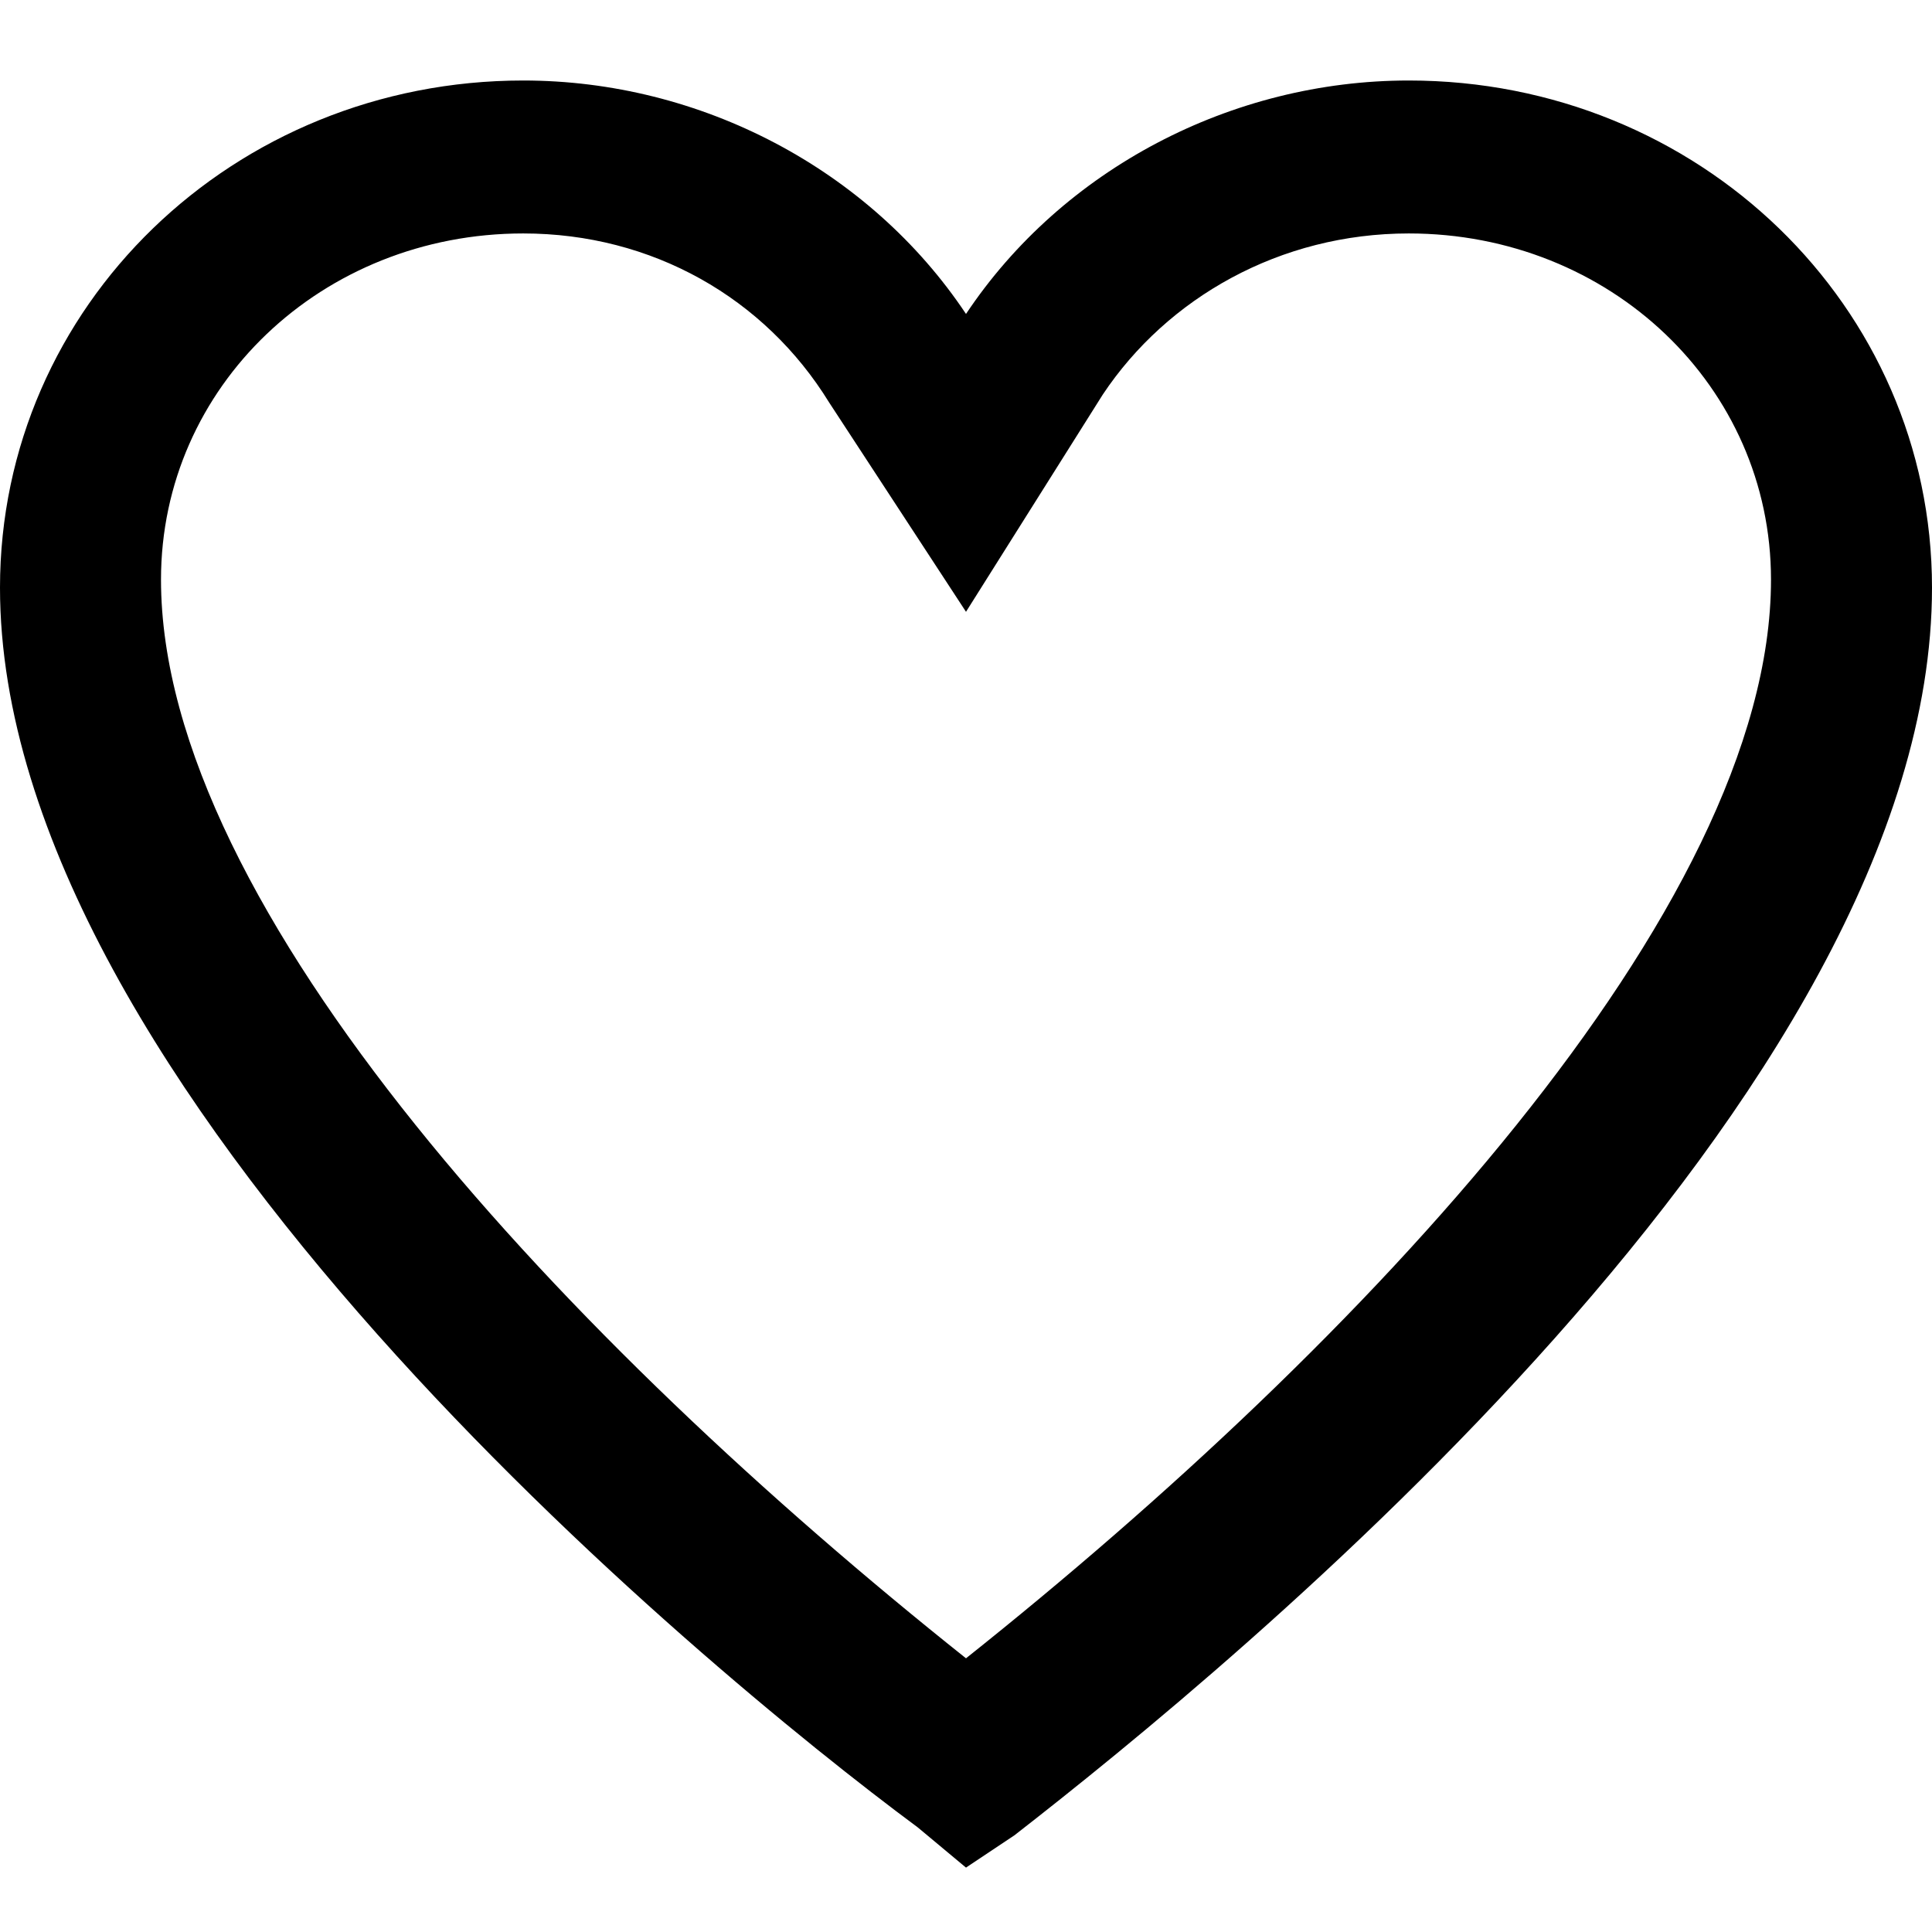
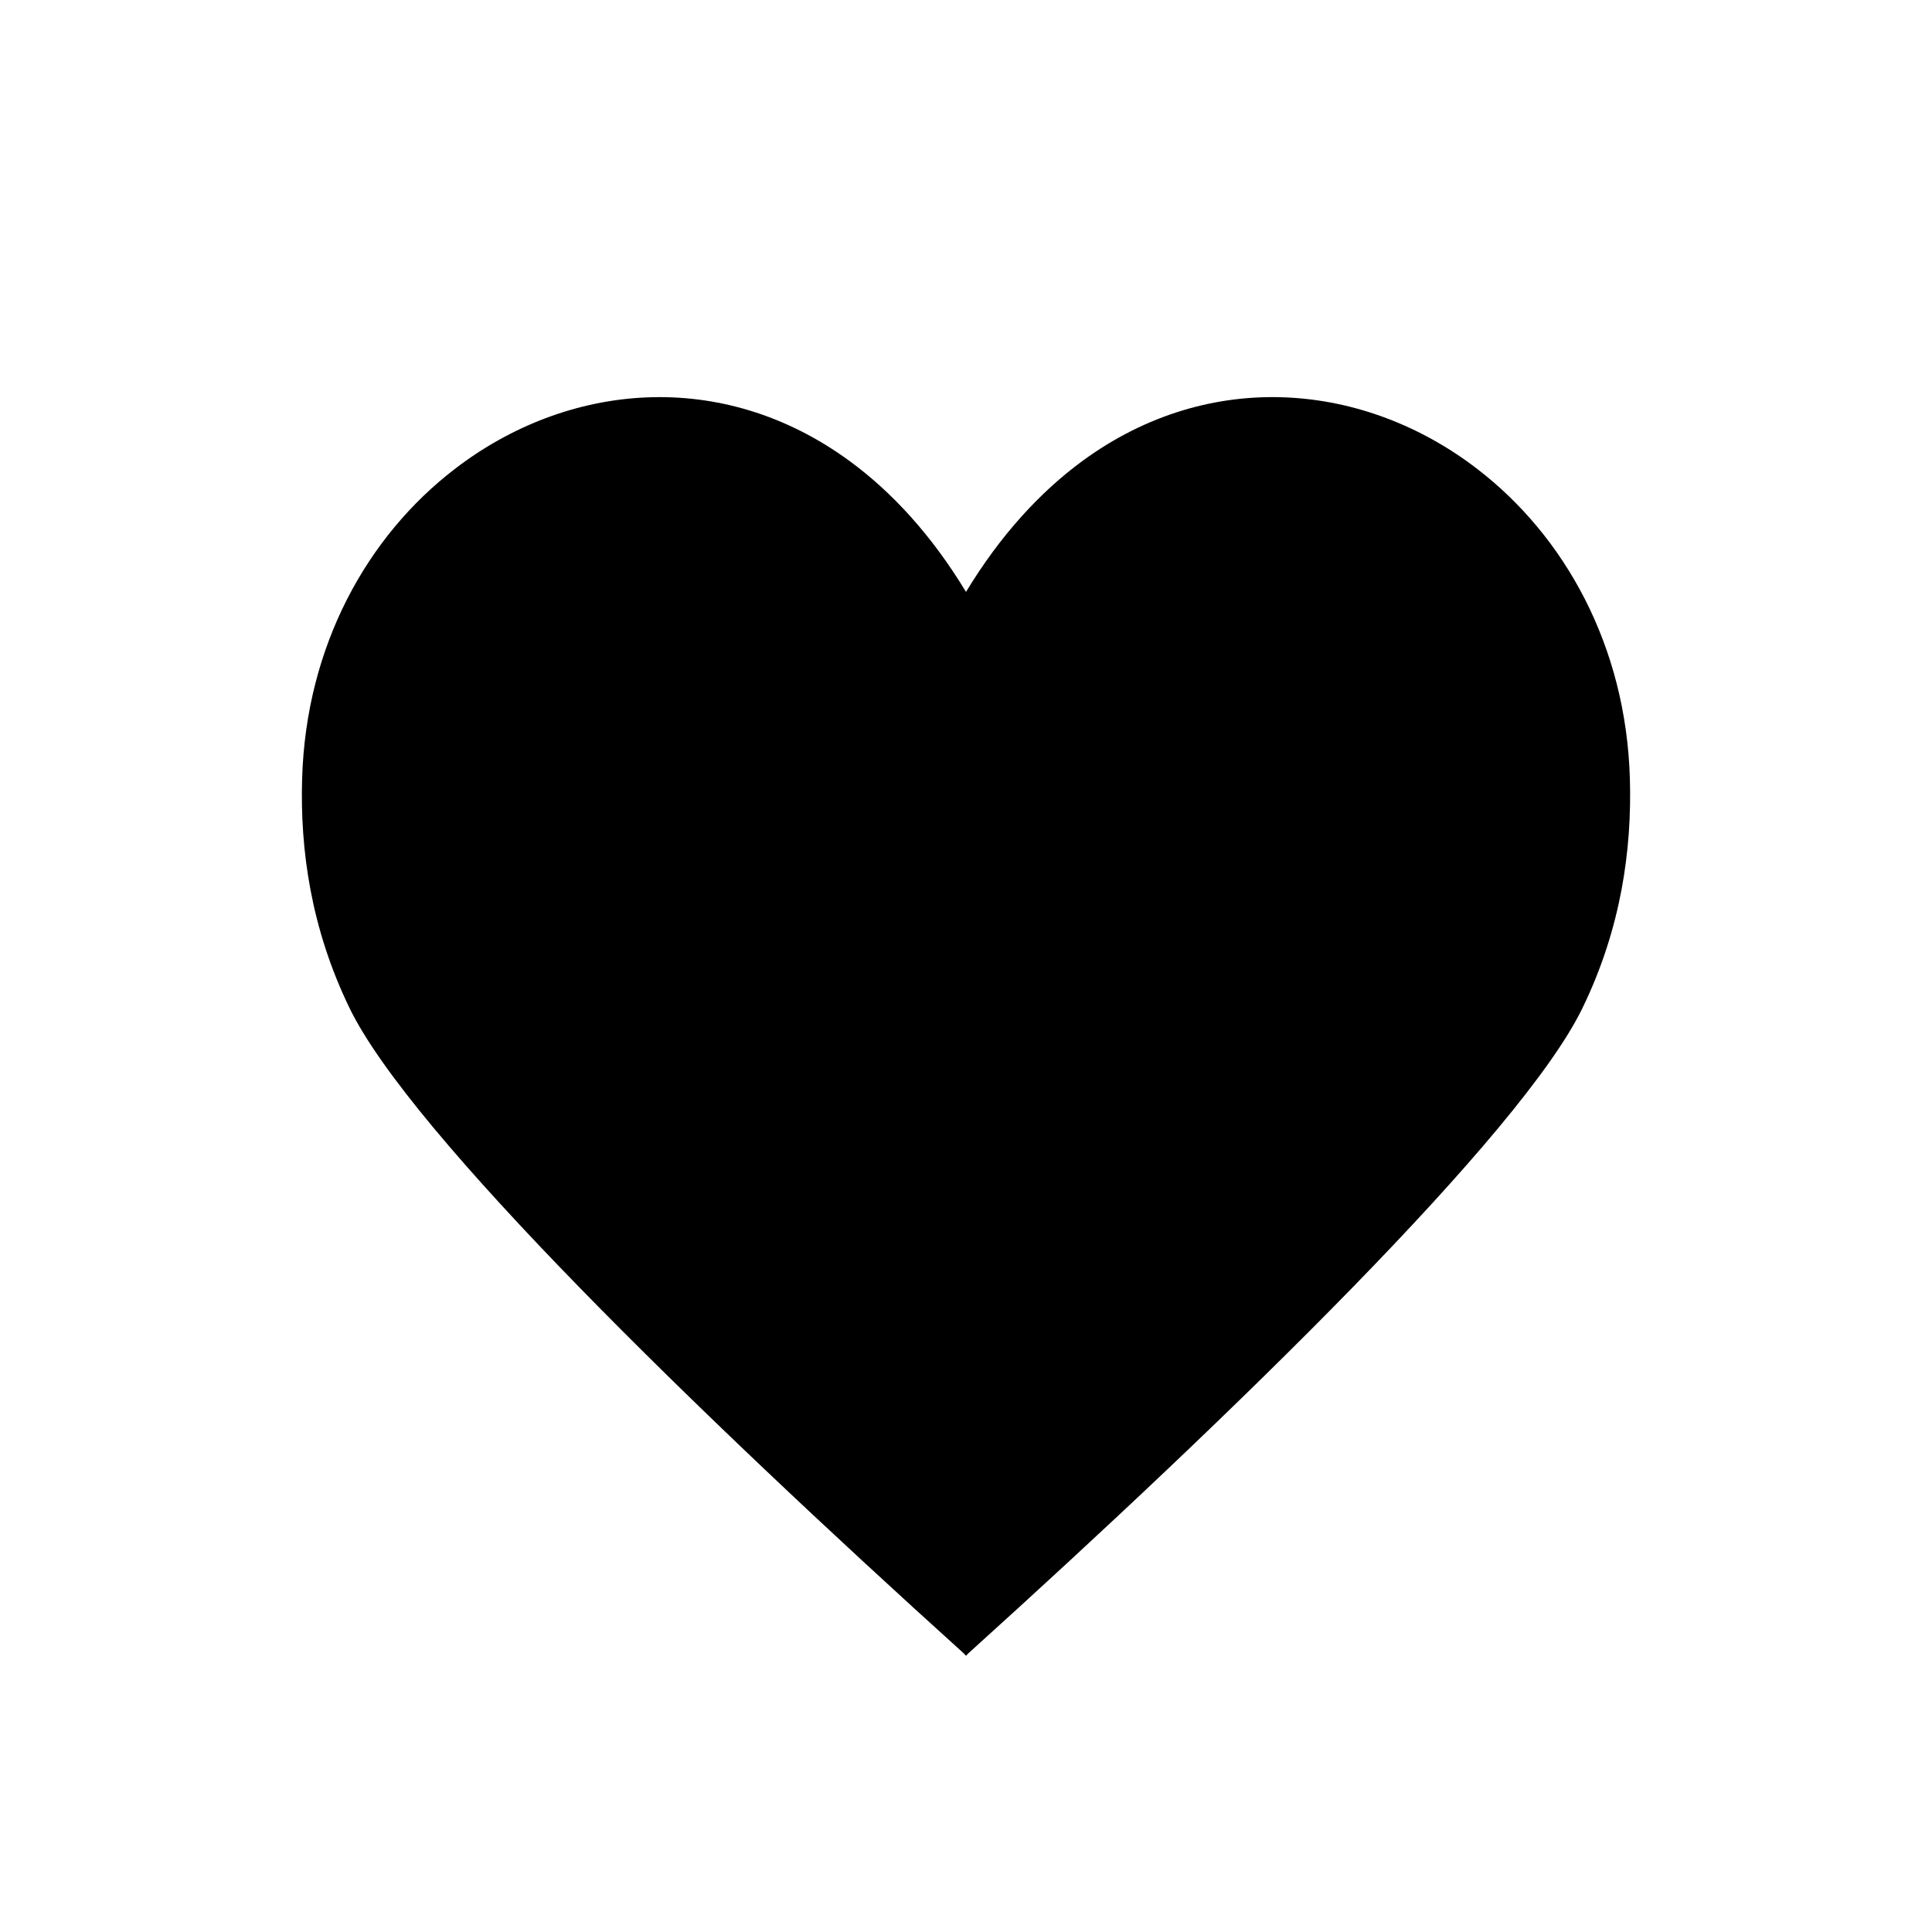
- <svg xmlns="http://www.w3.org/2000/svg" fill="#000000" height="20px" width="20px" version="1.1" id="XMLID_298_" viewBox="0 0 24 24" xml:space="preserve">
-   <g id="favorite">
-     <path d="M12,23.2l-0.6-0.5C8.7,20.7,0,13.5,0,7.3C0,3.8,2.9,1,6.5,1c2.2,0,4.3,1.1,5.5,2.9l0,0l0,0C13.2,2.1,15.3,1,17.5,1   C21.1,1,24,3.8,24,7.3c0,6.3-8.7,13.4-11.4,15.5L12,23.2z M6.5,2.9C4,2.9,2,4.8,2,7.2c0,4.1,5.1,9.5,10,13.4   c4.9-3.9,10-9.3,10-13.4c0-2.4-2-4.3-4.5-4.3c-1.6,0-3,0.8-3.8,2L12,7.6L10.3,5C9.5,3.7,8.1,2.9,6.5,2.9z" />
-   </g>
+ <svg xmlns="http://www.w3.org/2000/svg" fill="#000000" width="20px" height="20px" viewBox="0 0 32 32">
+   <path d="M26.996 12.898c-.064-2.207-1.084-4.021-2.527-5.13-1.856-1.428-4.415-1.69-6.542-.132-.702.516-1.359 1.23-1.927 2.168-.568-.938-1.224-1.652-1.927-2.167-2.127-1.559-4.685-1.297-6.542.132-1.444 1.109-2.463 2.923-2.527 5.13-.035 1.172.145 2.48.788 3.803 1.01 2.077 5.755 6.695 10.171 10.683l.035.038.002-.002.002.002.036-.038c4.415-3.987 9.159-8.605 10.17-10.683.644-1.323.822-2.632.788-3.804z" />
</svg>
